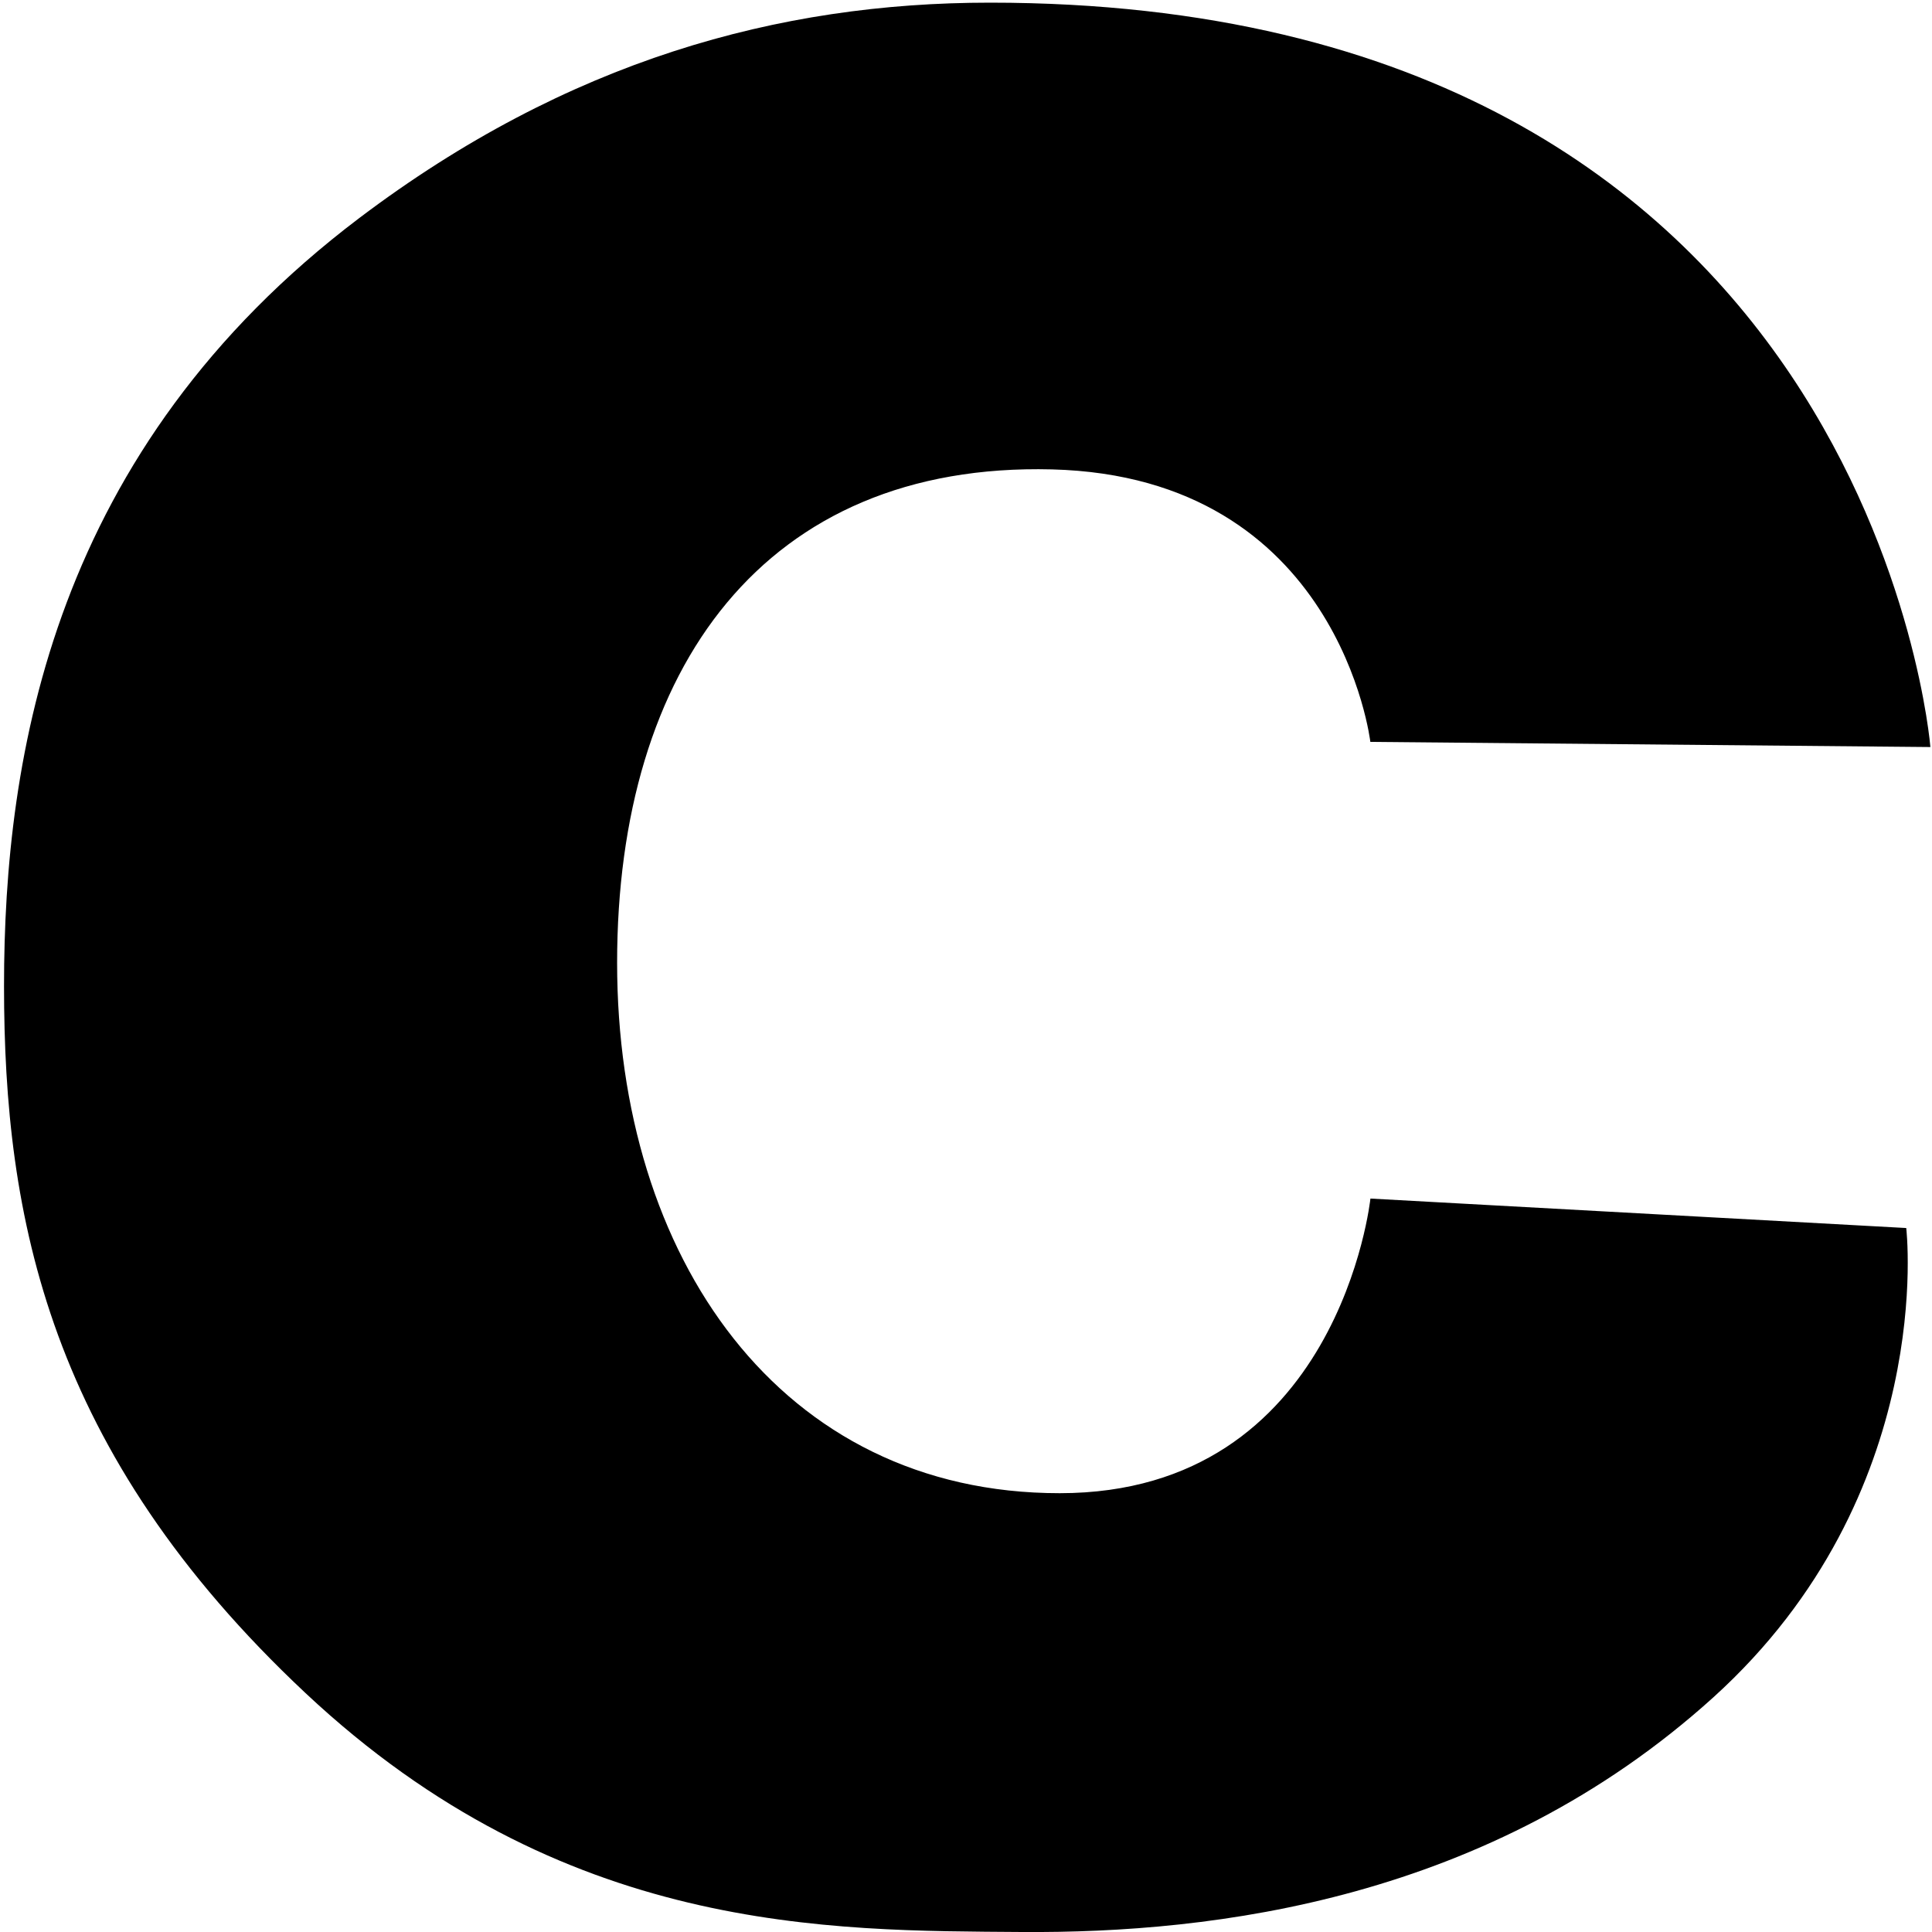
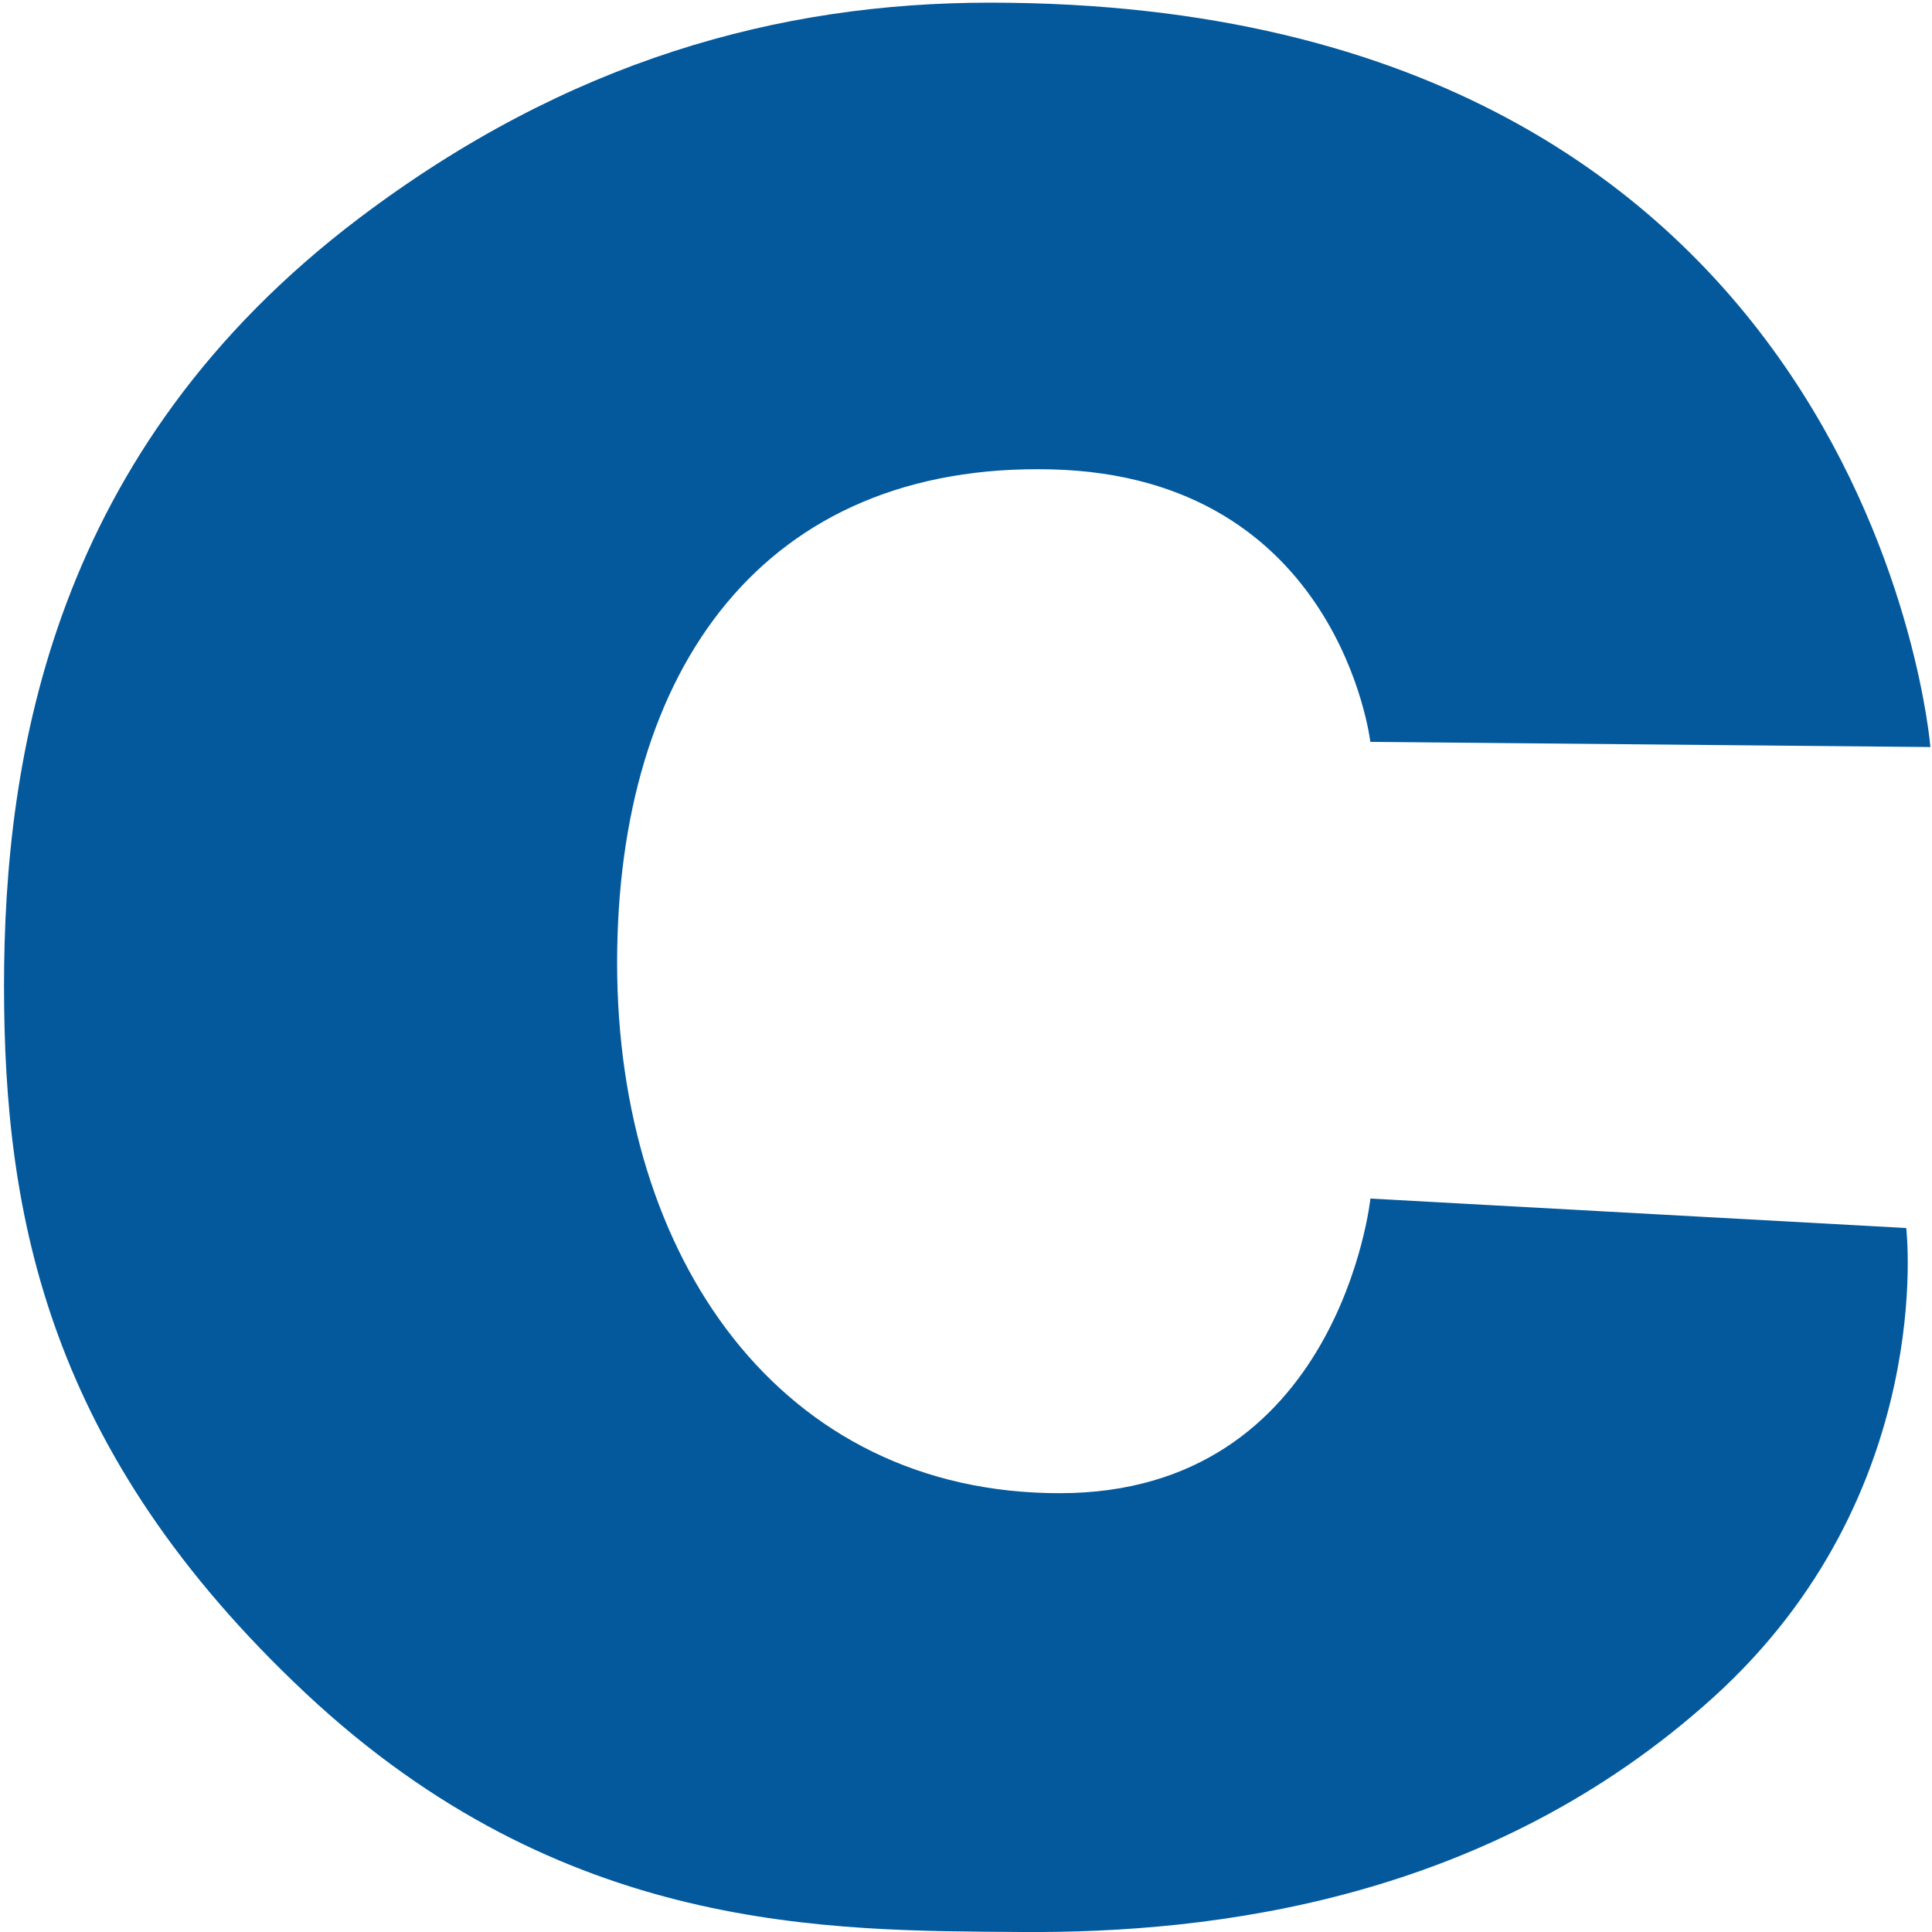
- <svg xmlns="http://www.w3.org/2000/svg" role="img" viewBox="0 0 24 24">
+ <svg xmlns="http://www.w3.org/2000/svg" role="img" viewBox="0 0 24 24" fill="#03599c">
  <path d="M17.023 9.216s-.386-3.293-3.955-3.385c-3.57-.091-5.402 2.47-5.402 6.13 0 3.66 2.026 6.588 5.498 6.588 3.473 0 3.86-3.66 3.86-3.66l6.656.366s.391 3.306-2.394 5.828C18.5 23.605 15.082 24.017 12.694 24c-2.388-.018-5.698.034-8.9-2.969C.595 18.03.05 15.113.05 12.248c0-2.866.607-6.661 4.414-9.54C7.05.754 9.673.033 12.296.033 23.246.032 23.98 9.28 23.98 9.28z" />
</svg>
